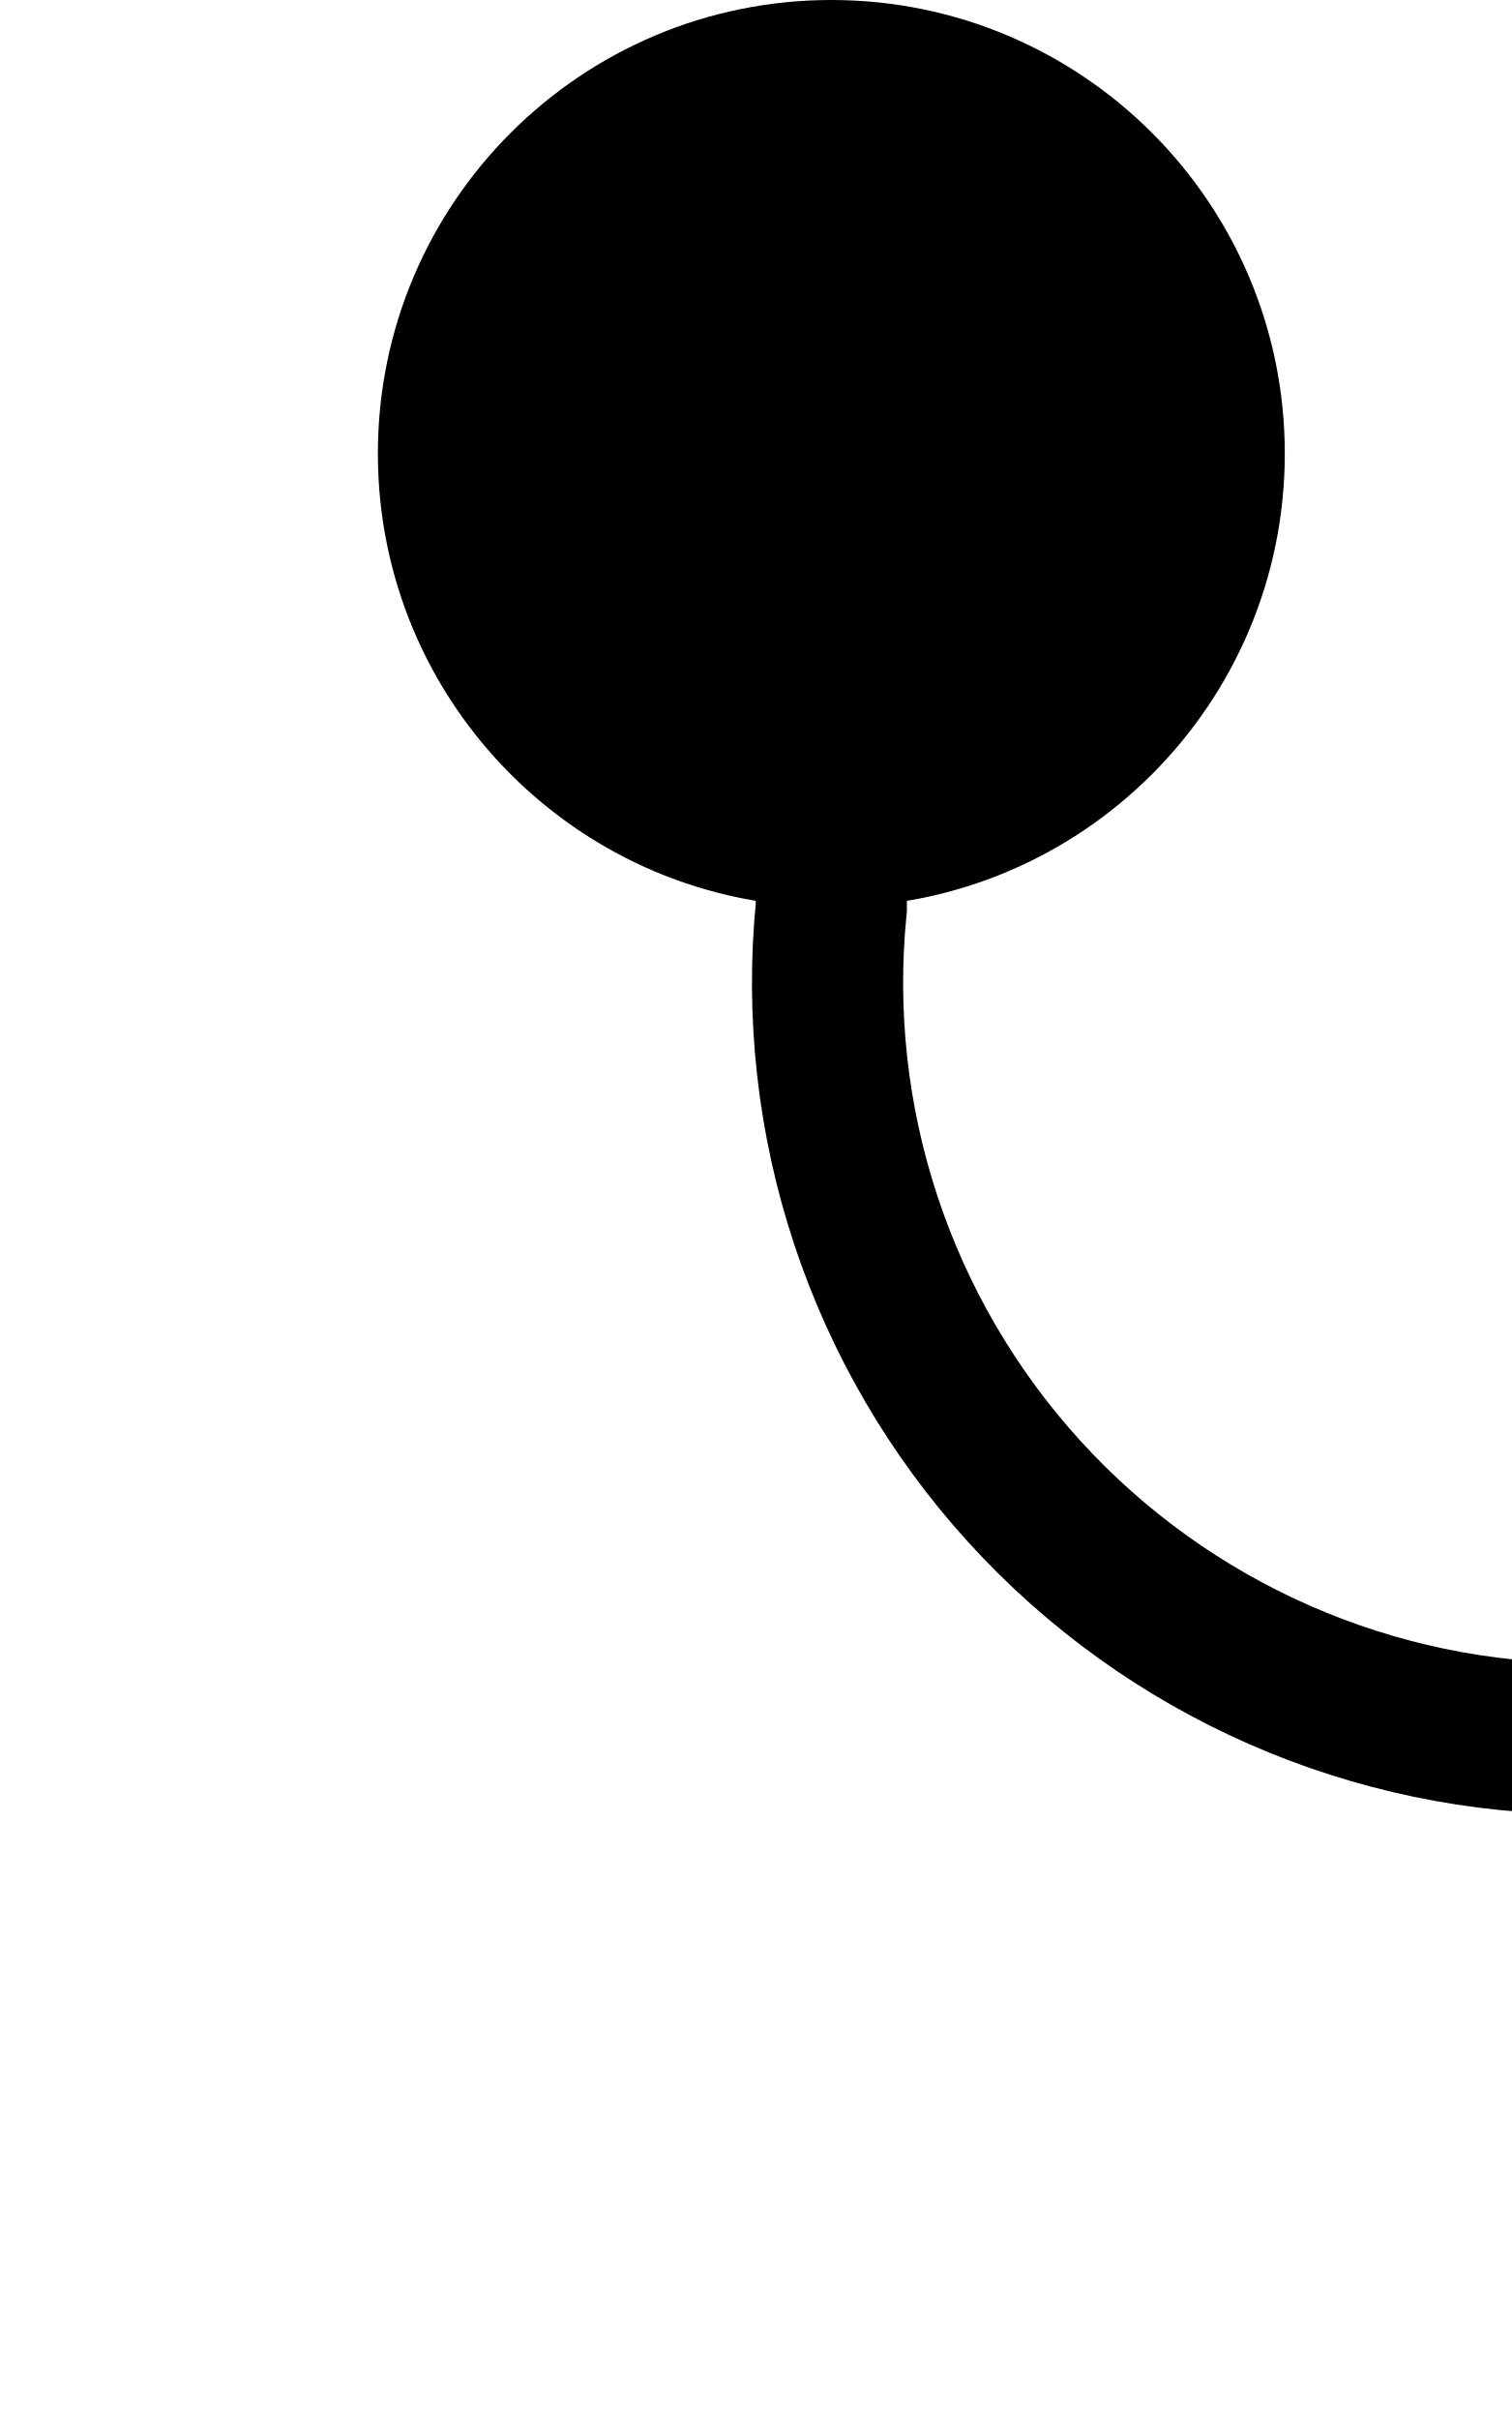
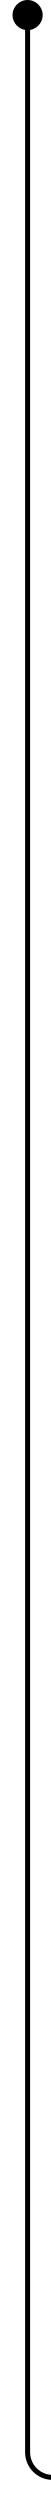
- <svg xmlns="http://www.w3.org/2000/svg" version="1.1" width="10px" height="16px" preserveAspectRatio="xMidYMin meet" viewBox="270 180  8 16">
-   <path d="M 274.5 181  L 274.5 186  A 5 5 0 0 0 279.5 191.5 L 379.127 191.5  A 5 5 0 0 1 384.627 196.5 L 384.627 591.937  A 0.063 0.063 0 0 1 384.563 592.5 A 0.063 0.063 0 0 0 384.5 592.563 L 384.5 674  " stroke-width="1" stroke="#000000" fill="none" />
-   <path d="M 274.5 180  A 3 3 0 0 0 271.5 183 A 3 3 0 0 0 274.5 186 A 3 3 0 0 0 277.5 183 A 3 3 0 0 0 274.5 180 Z " fill-rule="nonzero" fill="#000000" stroke="none" />
+ <svg xmlns="http://www.w3.org/2000/svg" version="1.1" width="10px" height="498px" preserveAspectRatio="xMidYMin meet" viewBox="266 181  8 498">
+   <path d="M 270.5 182  L 270.5 669.5  A 5 5 0 0 0 275.5 674.5 L 384 674.5  " stroke-width="1" stroke="#000000" fill="none" />
+   <path d="M 270.5 181  A 3 3 0 0 0 267.5 184 A 3 3 0 0 0 270.5 187 A 3 3 0 0 0 273.5 184 A 3 3 0 0 0 270.5 181 Z " fill-rule="nonzero" fill="#000000" stroke="none" />
</svg>
